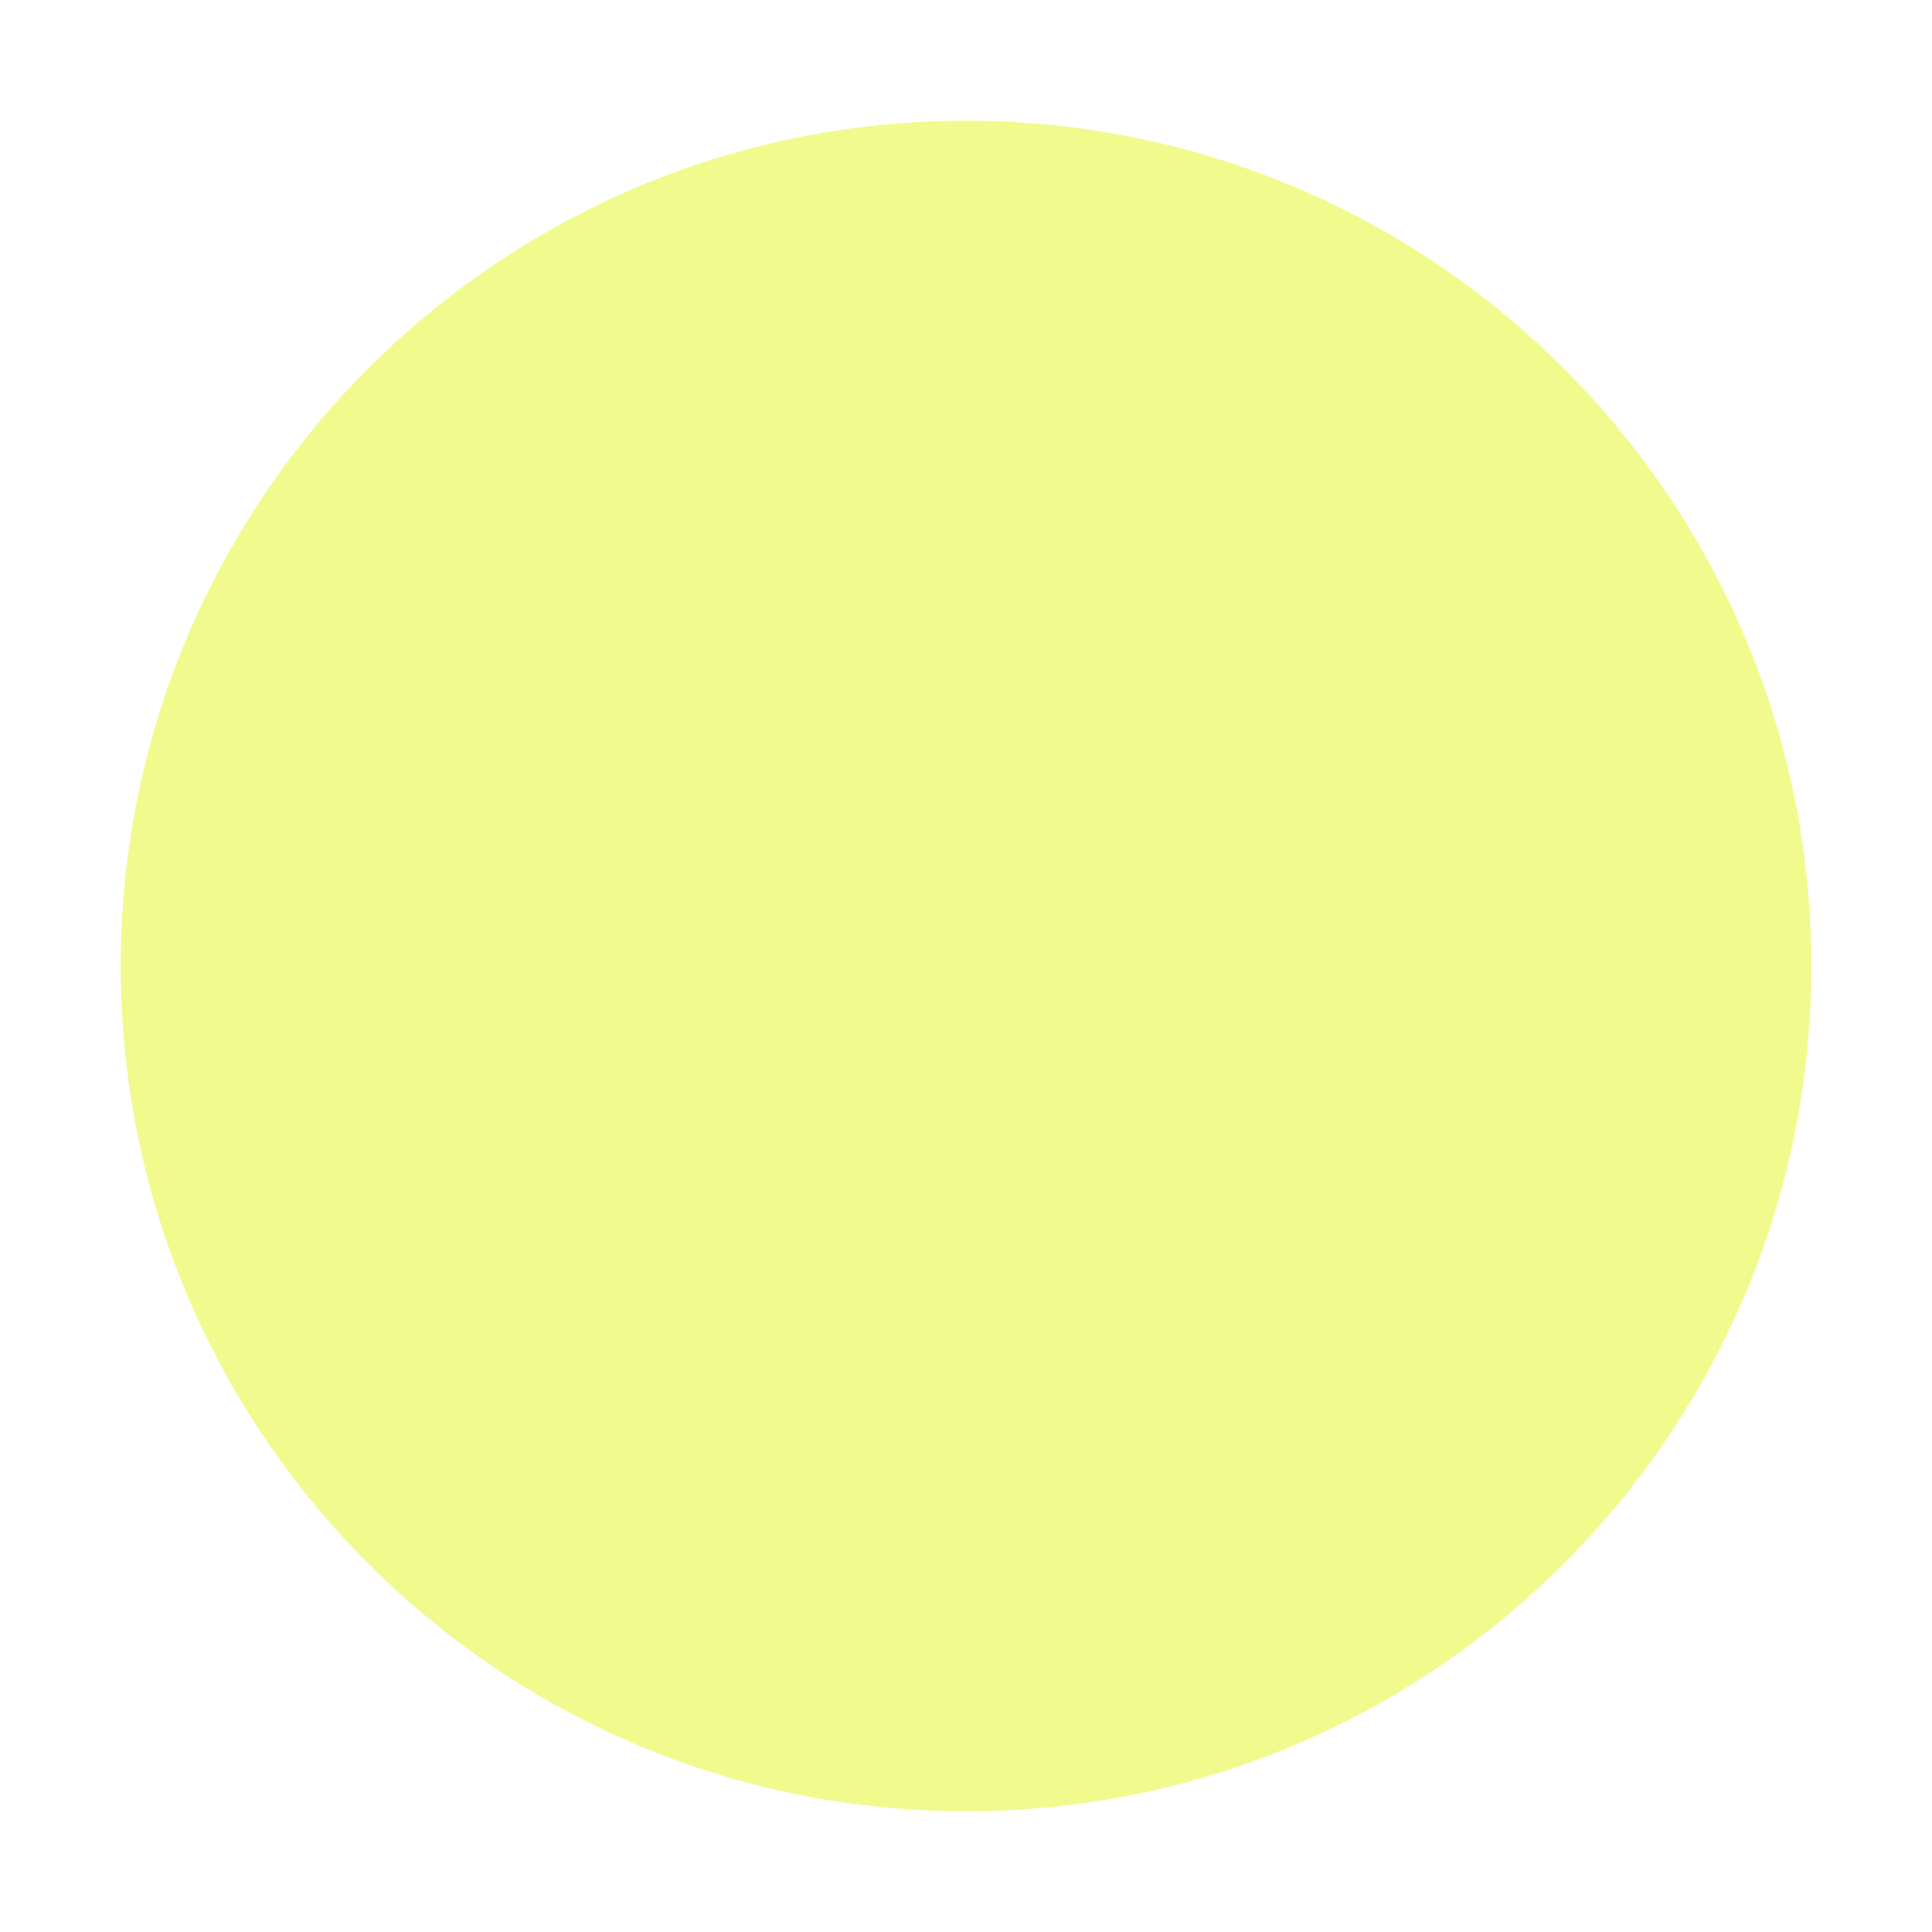
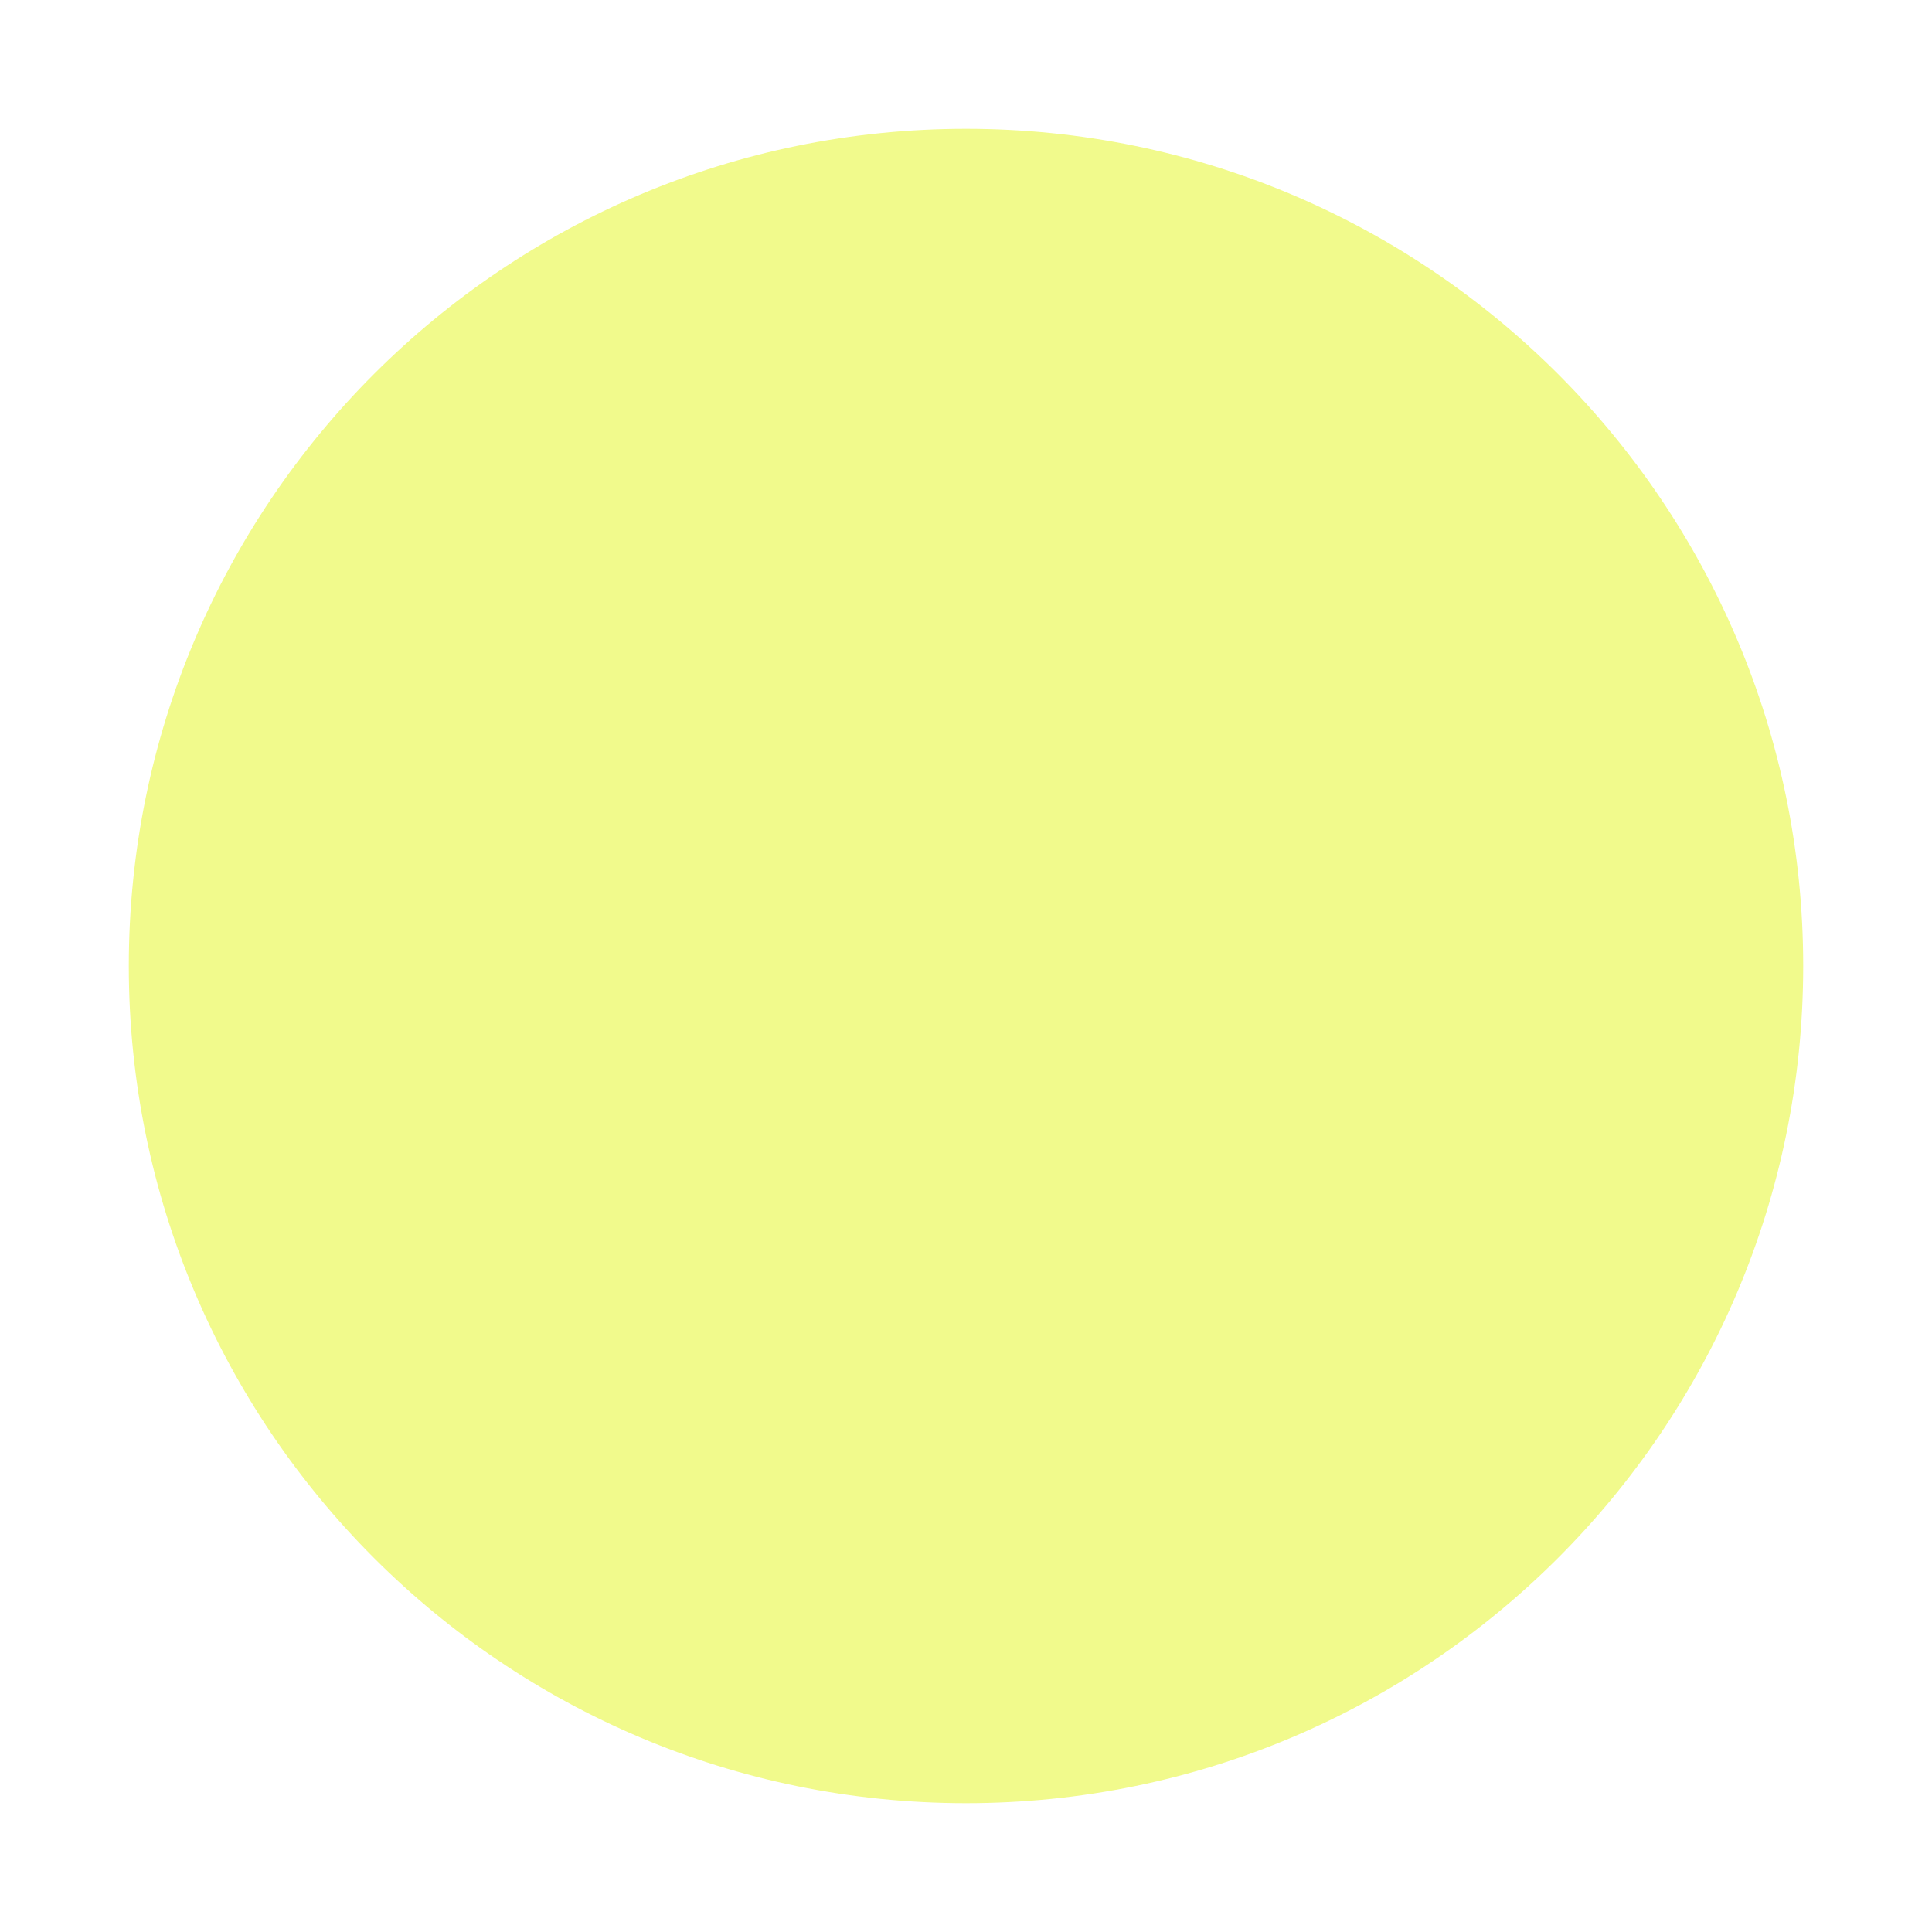
- <svg xmlns="http://www.w3.org/2000/svg" height="16" width="16">
-   <g fill="#f1fa8c" fill-rule="evenodd" transform="matrix(.01265625 0 0 -.01265625 .9297536 14.49285)">
-     <path d="m558.636-40.071c305.463 0 553.089 247.626 553.089 553.089 0 305.457-247.627 553.084-553.089 553.084-305.461 0-553.089-247.627-553.089-553.084 0-305.463 247.627-553.089 553.089-553.089" />
-     <path d="m558.639-.565c283.642 0 513.578 229.937 513.578 513.583 0 283.641-229.936 513.578-513.578 513.578-283.641 0-513.583-229.937-513.583-513.578 0-283.646 229.942-513.583 513.583-513.583" />
-   </g>
+ <svg xmlns="http://www.w3.org/2000/svg" height="15" width="15">
+   <path d="m7.5 14c3.59 0 6.5-2.91 6.5-6.5 0-3.59-2.91-6.5-6.5-6.5-3.59 0-6.5 2.91-6.5 6.5 0 3.59 2.91 6.5 6.5 6.5" fill="#f1fa8c" fill-rule="evenodd" />
</svg>
